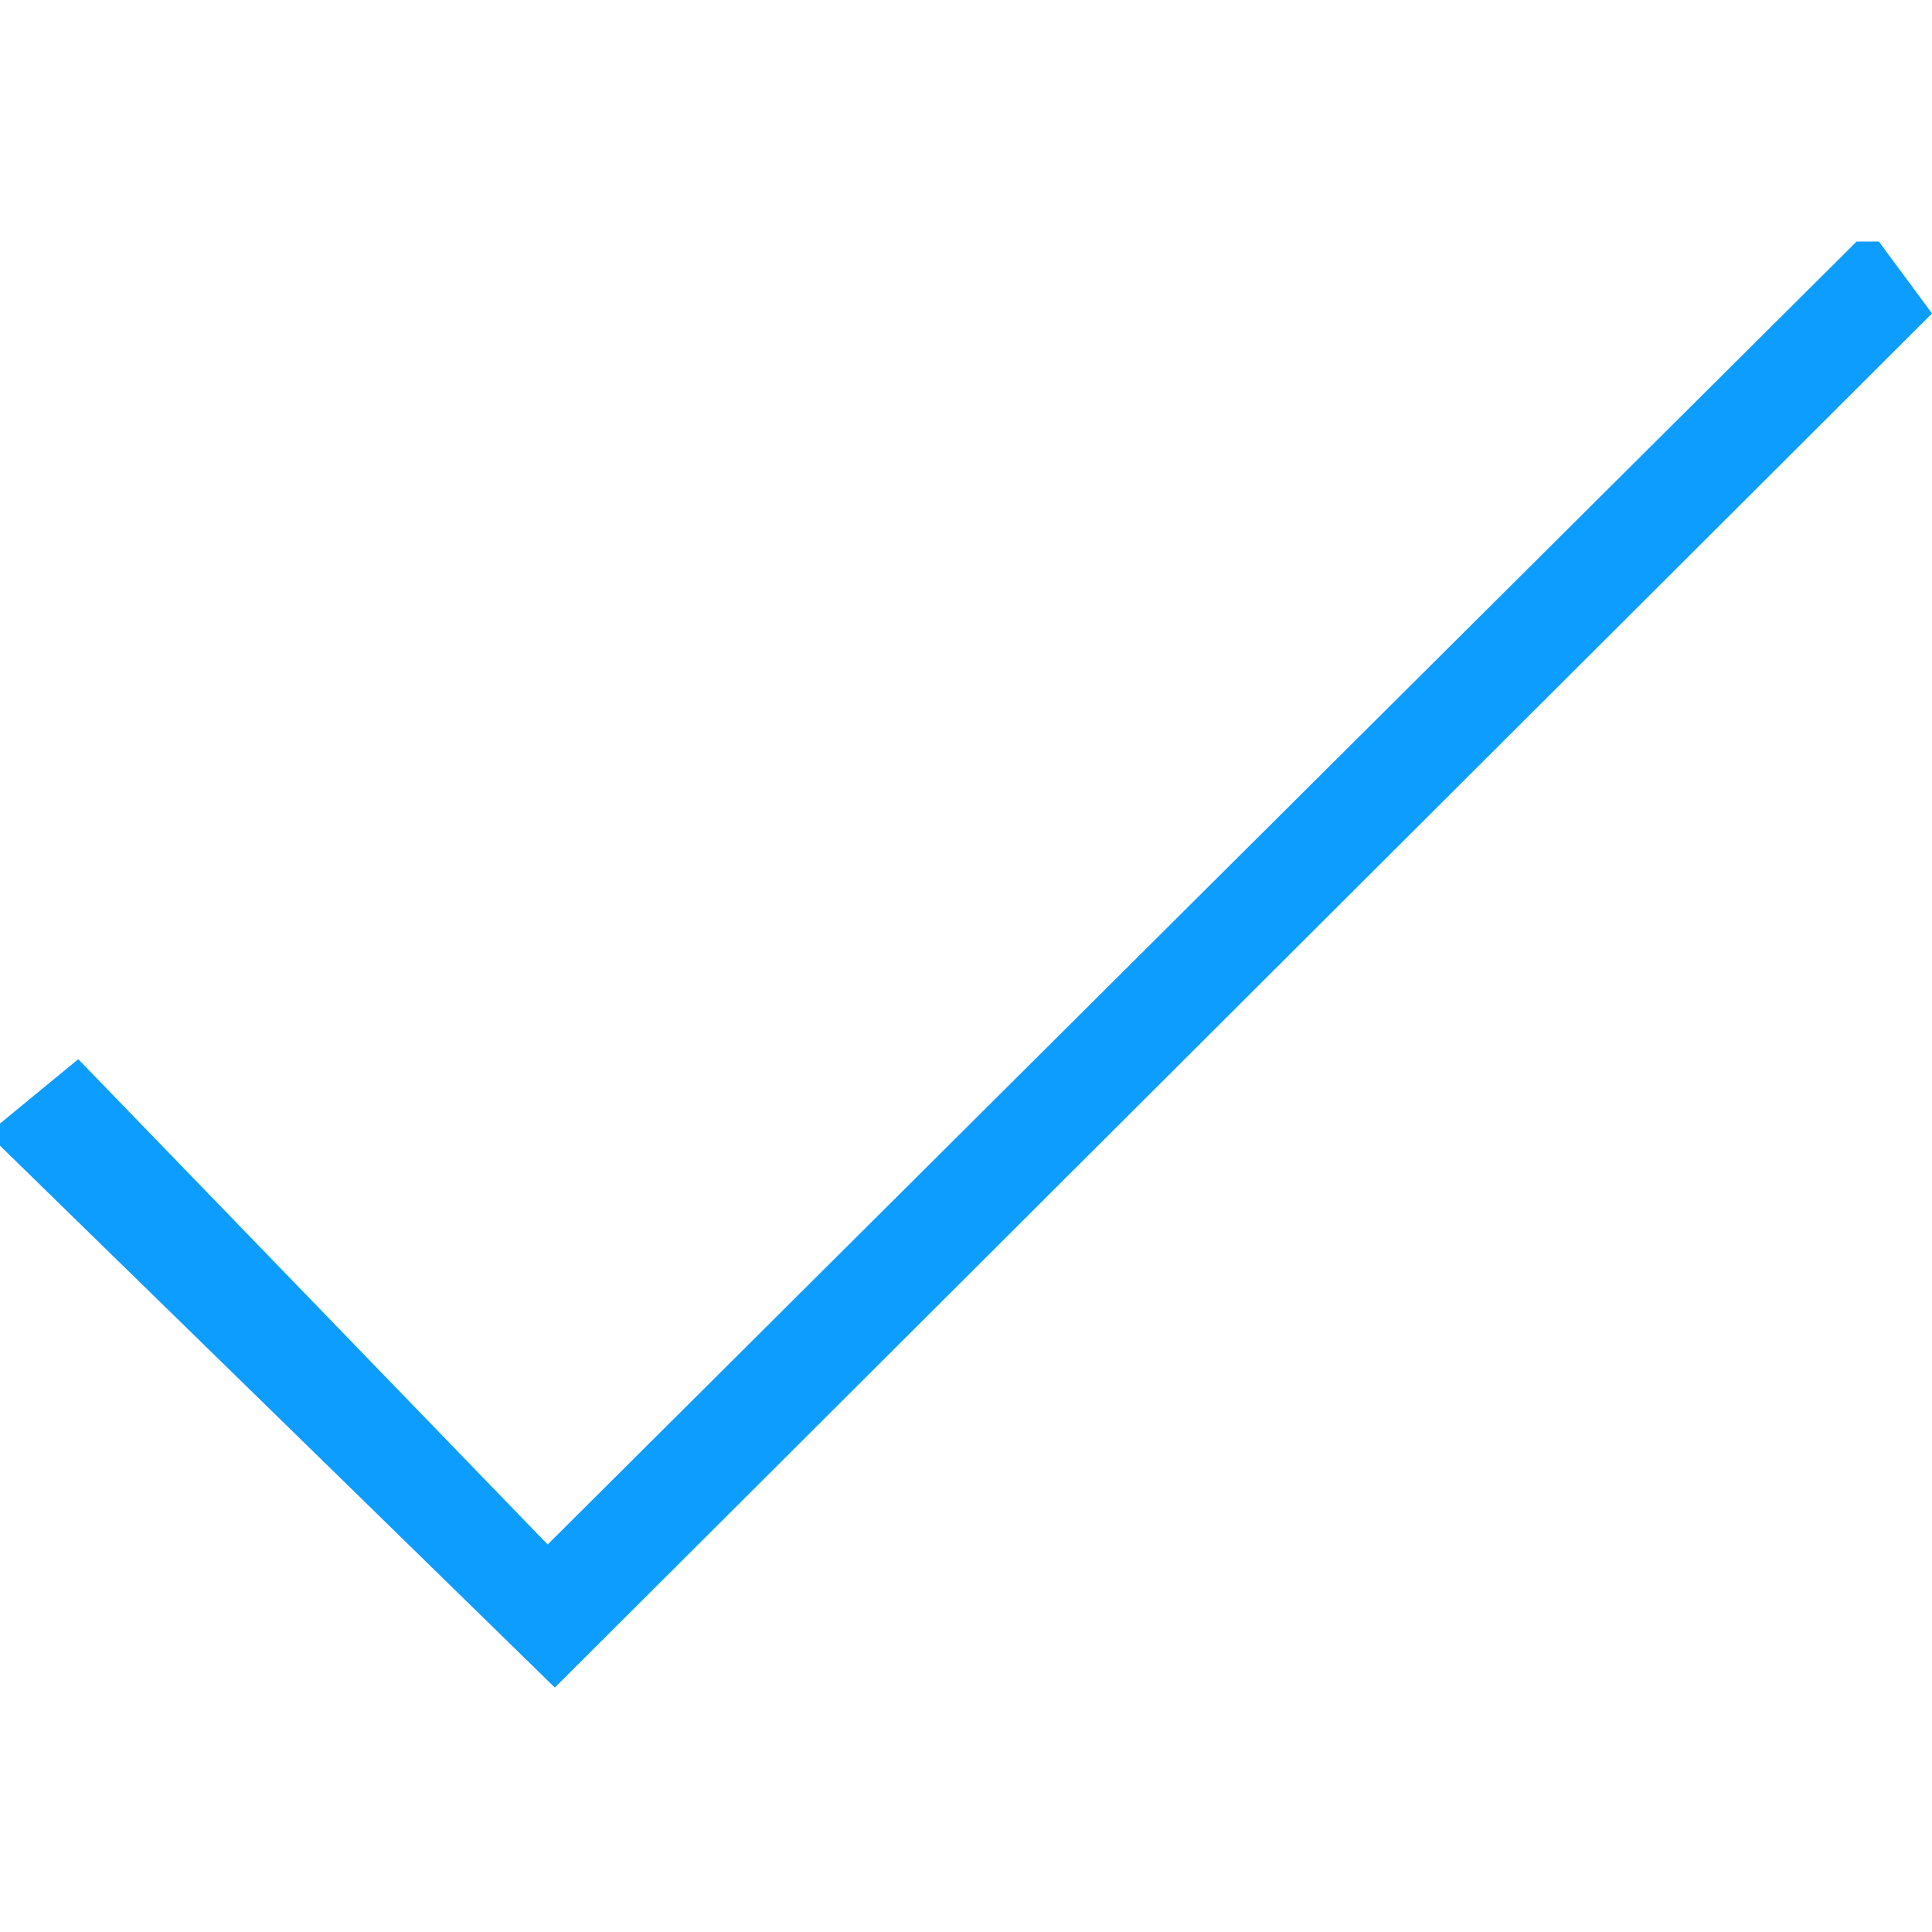
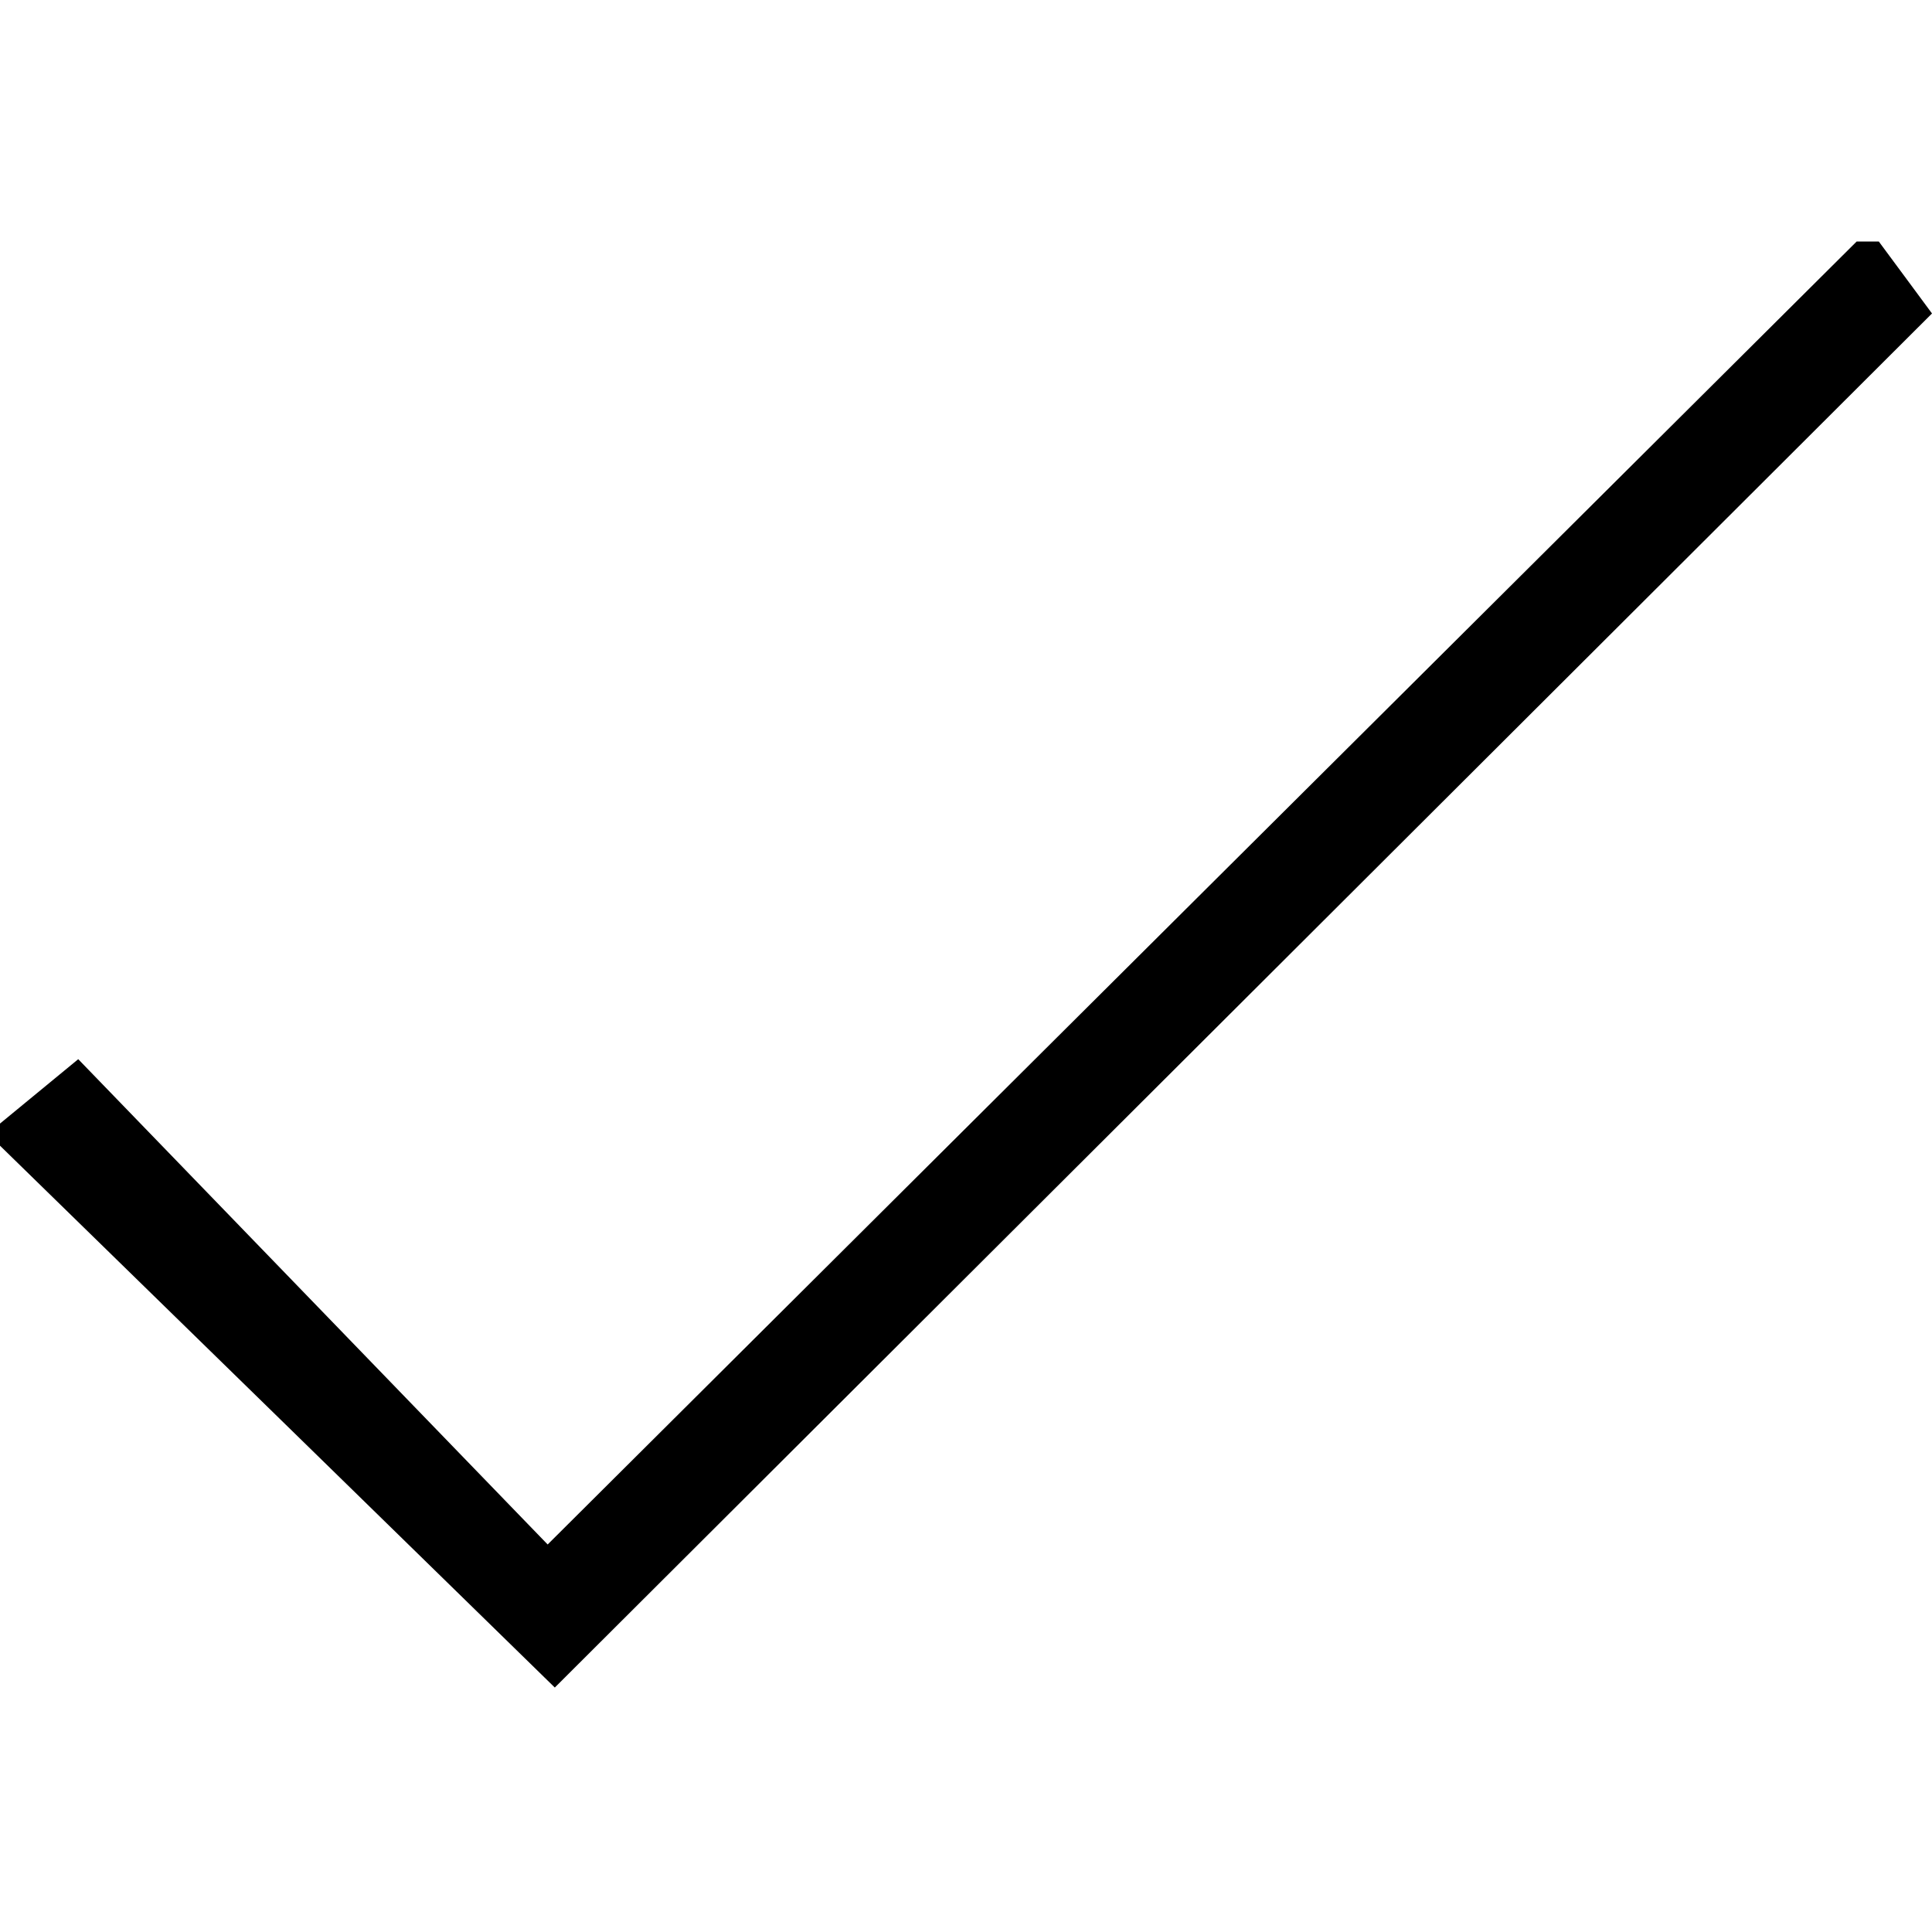
<svg xmlns="http://www.w3.org/2000/svg" width="500" height="500" viewBox="0 0 500 500" fill="none">
-   <path d="M486.232 62.5C491.207 69.269 496.24 75.979 500 81.128C381.638 199.258 263.45 317.157 143.584 436.734C97.131 391.321 48.536 343.884 0 296.504C0 294.595 0 292.686 0 290.777C6.537 285.397 13.074 280.017 20.248 274.116C60.338 315.537 100.312 356.9 141.733 399.709C258.244 283.662 369.374 173.11 480.504 62.5C482.414 62.5 484.323 62.5 486.232 62.5Z" fill="#0C9DFE" />
+   <path d="M486.232 62.5C491.207 69.269 496.24 75.979 500 81.128C381.638 199.258 263.45 317.157 143.584 436.734C97.131 391.321 48.536 343.884 0 296.504C0 294.595 0 292.686 0 290.777C6.537 285.397 13.074 280.017 20.248 274.116C60.338 315.537 100.312 356.9 141.733 399.709C258.244 283.662 369.374 173.11 480.504 62.5C482.414 62.5 484.323 62.5 486.232 62.5Z" fill="black" />
</svg>
